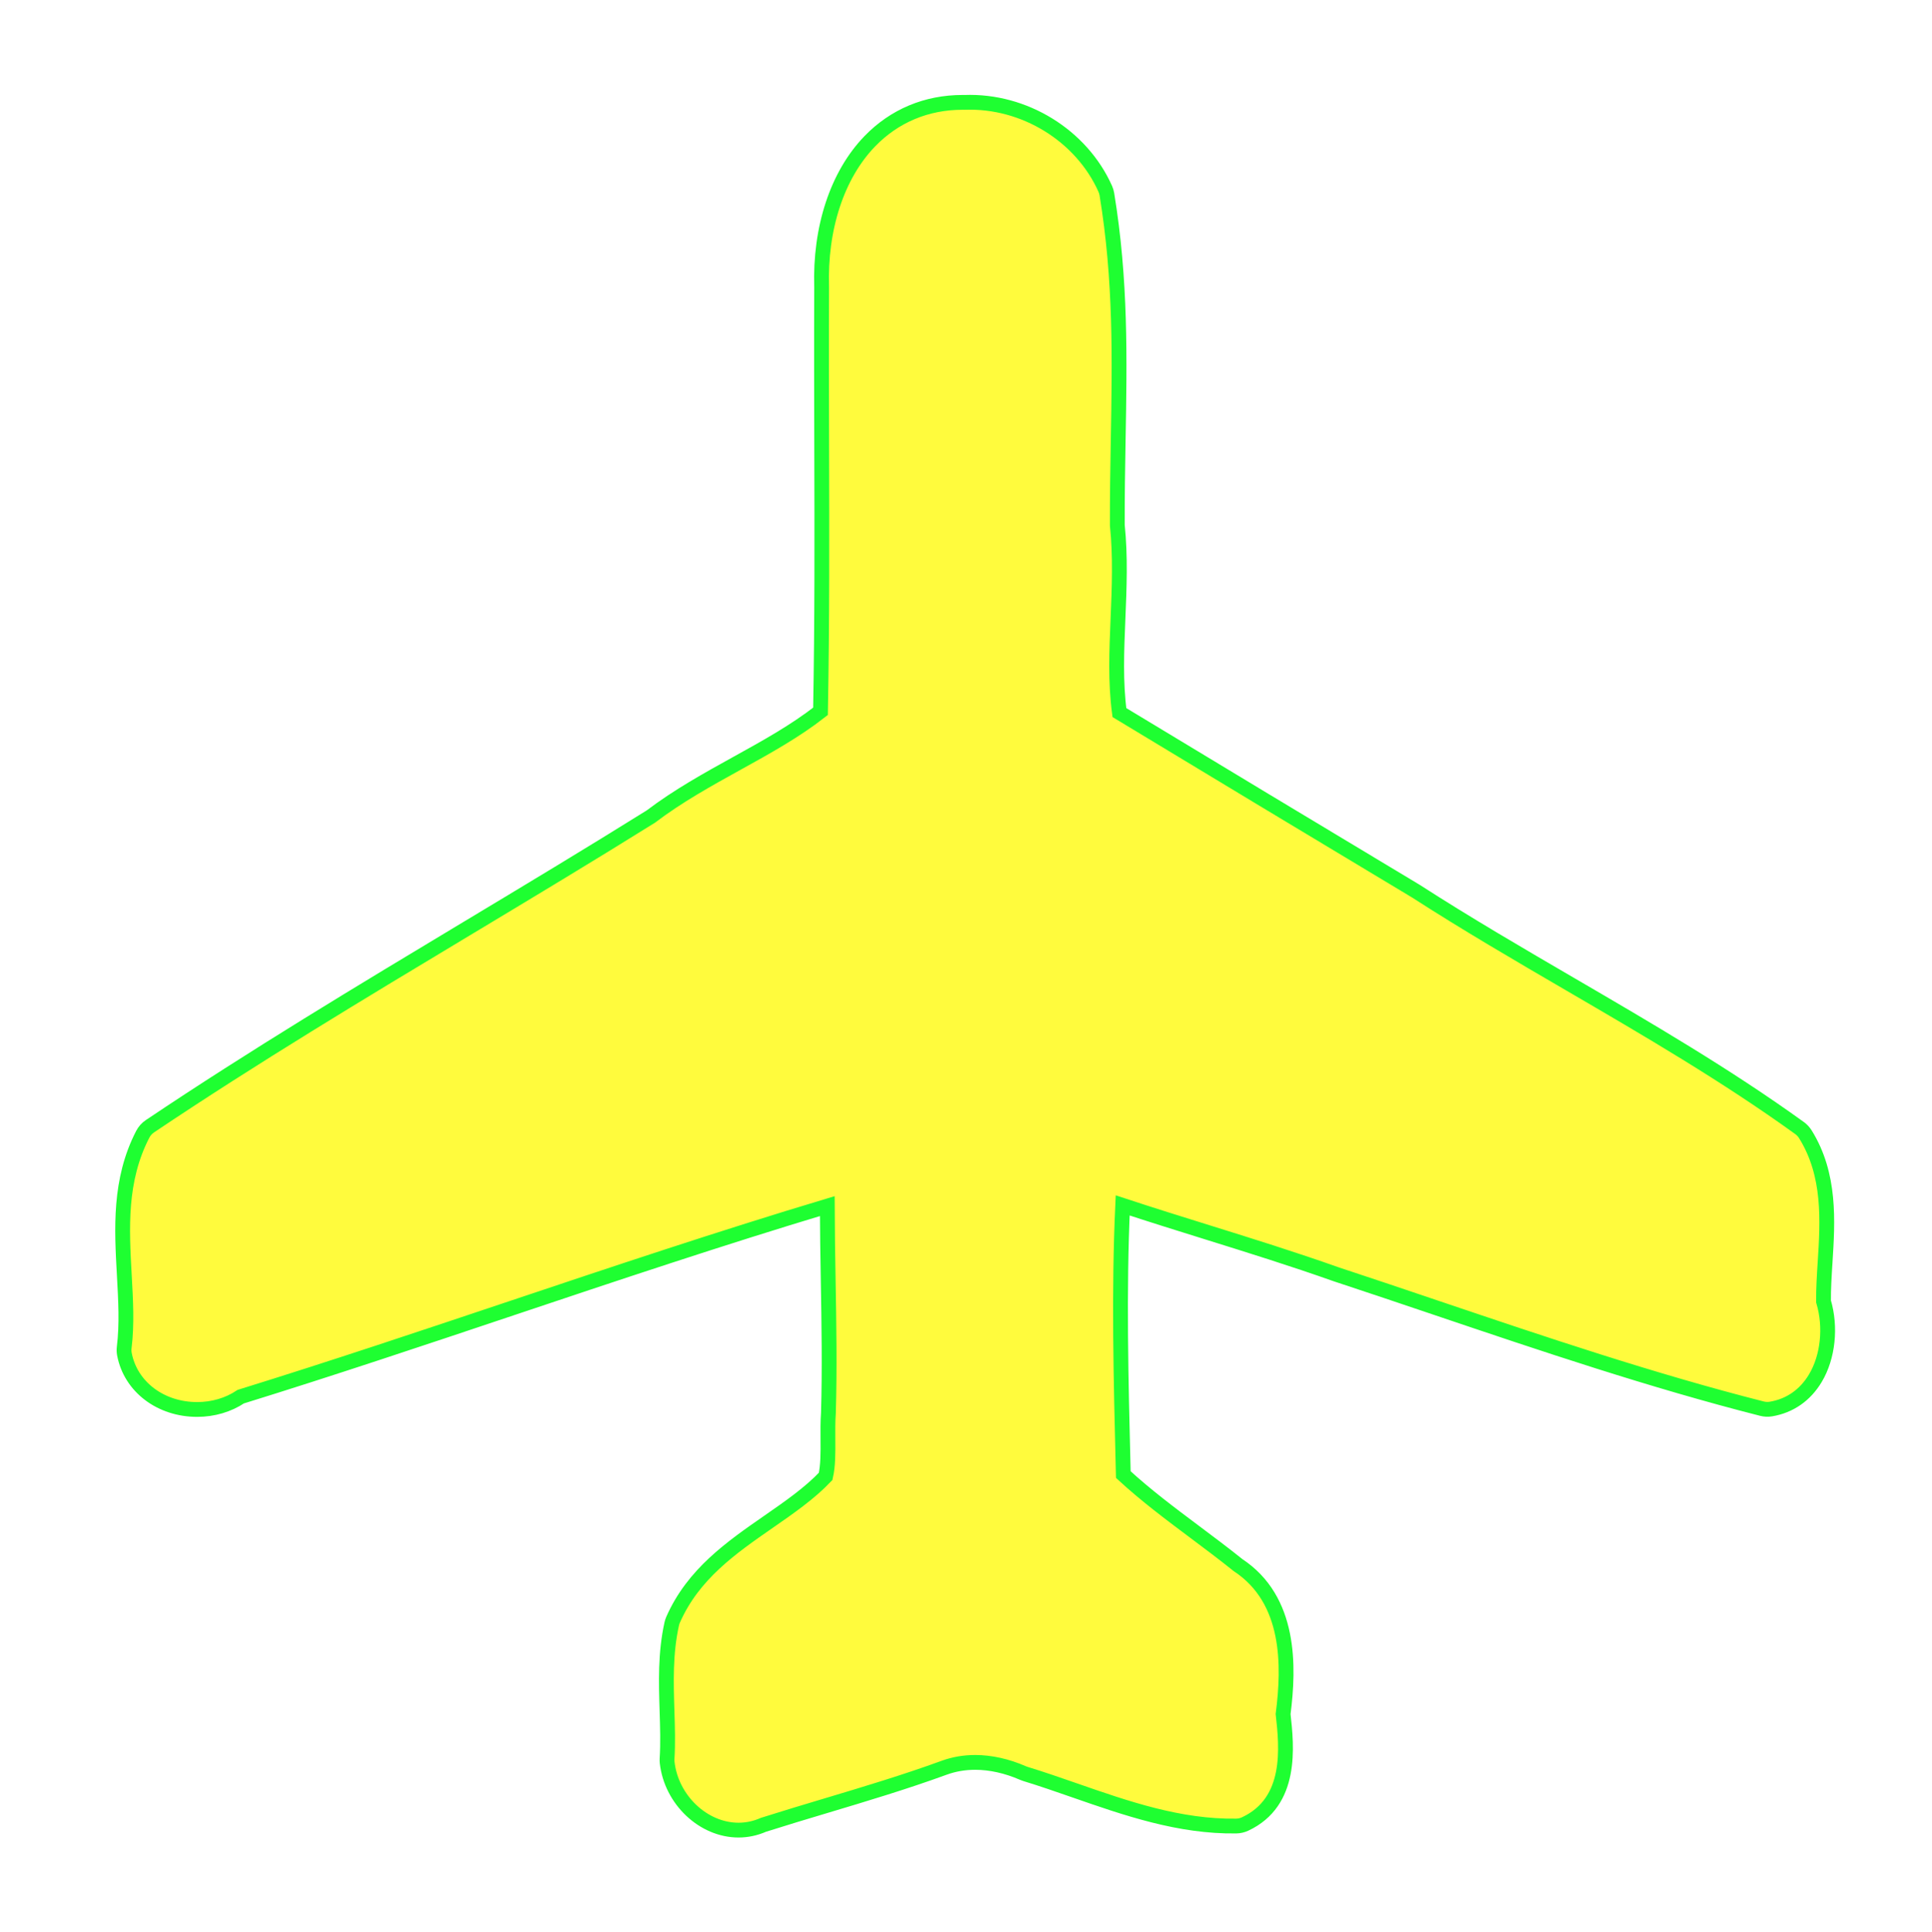
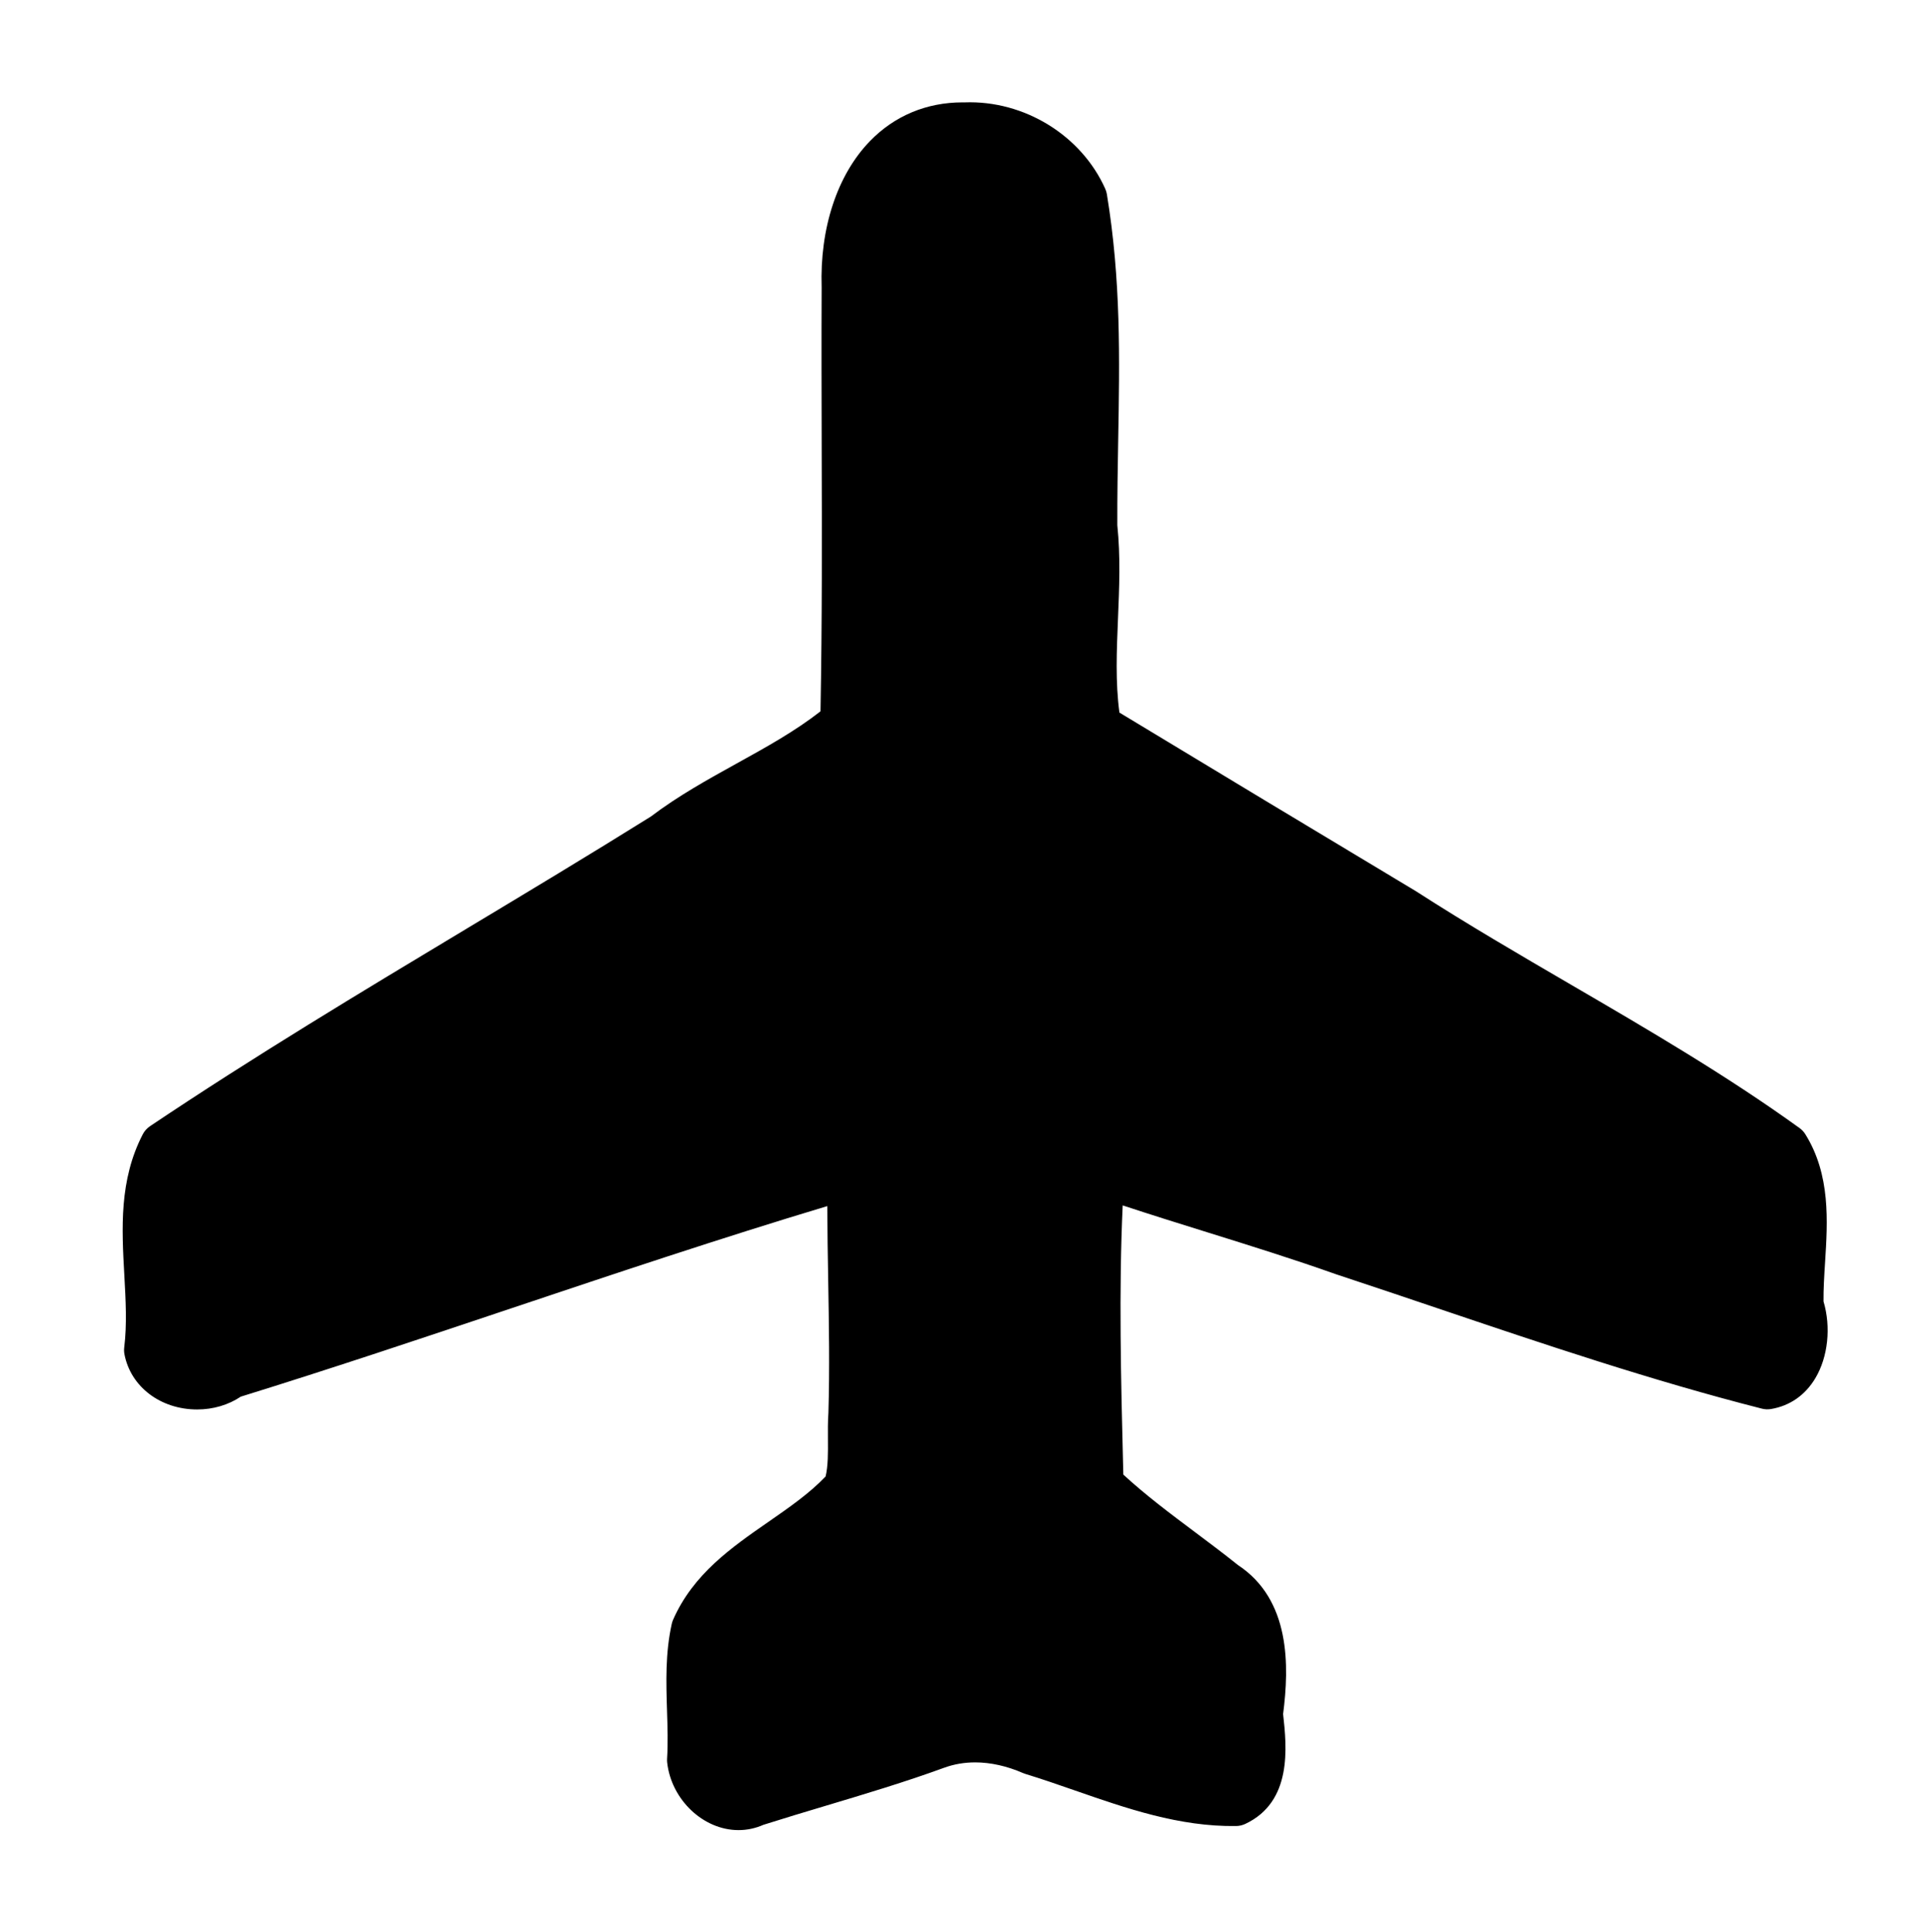
<svg xmlns="http://www.w3.org/2000/svg" version="1.1" id="svg2" x="0px" y="0px" width="580px" height="580px" viewBox="0 0 580 580" enable-background="new 0 0 580 580" xml:space="preserve">
  <defs>
	
	
		</defs>
  <g id="layer3" transform="matrix(48.14969,0,0,48.14969,-536.2733,-33.30675)" display="none">
    <rect id="rect4134" x="1" y="1" display="inline" fill="none" stroke="#757575" stroke-width="0.1" width="10" height="10" />
    <rect id="rect4136" x="2" y="2" display="inline" fill="none" stroke="#757575" stroke-width="0.1" width="8" height="8" />
  </g>
-   <path fill="#FFFB3D" stroke="#1EFF31" stroke-width="4.444" d="M547.654,390.849c-0.039-3.744,0.208-7.645,0.47-11.756  c0.782-12.313,1.669-26.27-5.938-38.454c-0.451-0.724-1.04-1.353-1.732-1.853c-22.032-15.892-45.746-29.713-68.68-43.079  c-15.388-8.969-31.299-18.243-46.456-28.007c-0.06-0.038-0.118-0.075-0.179-0.111c-30.732-18.439-60.642-36.456-88.945-53.579  c-1.224-9.149-0.834-18.485-0.424-28.315c0.38-9.108,0.772-18.523-0.207-27.968c-0.032-8.665,0.117-17.185,0.262-25.426  c0.436-24.763,0.847-48.152-3.395-73.968c-0.092-0.556-0.254-1.098-0.483-1.613c-7.145-16.023-24.328-26.64-42.255-25.974  c-0.195-0.002-0.391-0.004-0.583-0.004c-10.856,0-20.503,4.044-27.9,11.696c-9.762,10.099-15.024,26.073-14.448,43.847  c-0.072,16.273-0.029,32.164,0.013,47.532c0.073,26.917,0.143,52.392-0.353,79.812c-7.653,5.978-16.188,10.697-25.176,15.667  c-8.645,4.781-17.582,9.723-25.789,15.944c-18.283,11.41-37.104,22.719-55.308,33.658c-31.5,18.928-64.071,38.5-95.099,59.331  c-0.92,0.618-1.67,1.458-2.179,2.443c-7.123,13.788-6.316,28.266-5.537,42.267c0.425,7.626,0.826,14.829-0.029,21.735  c-0.084,0.682-0.062,1.371,0.067,2.046c1.869,9.765,10.854,16.584,21.85,16.584c4.777,0,9.373-1.358,13.084-3.848  c27.214-8.432,54.628-17.617,81.148-26.502c31.054-10.404,63.076-21.134,95.003-30.726c0.021,7.482,0.149,14.961,0.274,22.262  c0.224,13.081,0.456,26.604,0.063,39.839c-0.186,2.669-0.166,5.344-0.146,7.931c0.03,4.058,0.059,7.916-0.692,11.151  c-4.81,5.065-10.821,9.235-17.162,13.633c-11.121,7.714-22.62,15.689-28.65,29.421c-0.172,0.392-0.305,0.799-0.398,1.216  c-1.968,8.841-1.692,17.619-1.424,26.109c0.158,5.007,0.307,9.735,0.016,14.4c-0.024,0.38-0.014,0.762,0.028,1.14  c1.251,11.195,10.864,20.304,21.429,20.304c2.574,0,5.09-0.536,7.486-1.593c6.209-1.973,12.572-3.879,18.728-5.724  c11.72-3.511,23.839-7.142,35.571-11.423c2.914-1.062,6.042-1.6,9.295-1.6c4.612,0,9.573,1.105,14.347,3.197  c0.234,0.103,0.476,0.191,0.721,0.267c4.901,1.495,9.96,3.255,14.851,4.956c15.441,5.372,31.402,10.951,48.471,10.694  c0.935-0.013,1.855-0.225,2.702-0.621c14.199-6.654,12.499-23.052,11.389-33.011c1.862-14.438,2.256-34.326-13.54-44.729  c-4.28-3.438-8.714-6.756-13.004-9.967c-7.27-5.442-14.764-11.053-21.446-17.22l-0.049-1.987  c-0.654-26.244-1.328-53.293-0.138-78.853c8.494,2.801,17.045,5.466,25.381,8.064c12.717,3.964,25.866,8.062,38.58,12.572  c0.047,0.017,0.094,0.033,0.142,0.049c10.128,3.335,20.422,6.813,30.377,10.176c31.696,10.707,64.471,21.779,97.507,30.179  c0.888,0.227,1.811,0.264,2.715,0.112c5.666-0.954,10.273-4.162,13.325-9.275C549.022,407.504,549.948,398.571,547.654,390.849z" />
+   <path fill="param(fill) #FFF" stroke="param(outline) #000" stroke-width="param(outline-width) 1" d="M547.654,390.849c-0.039-3.744,0.208-7.645,0.47-11.756  c0.782-12.313,1.669-26.27-5.938-38.454c-0.451-0.724-1.04-1.353-1.732-1.853c-22.032-15.892-45.746-29.713-68.68-43.079  c-15.388-8.969-31.299-18.243-46.456-28.007c-0.06-0.038-0.118-0.075-0.179-0.111c-30.732-18.439-60.642-36.456-88.945-53.579  c-1.224-9.149-0.834-18.485-0.424-28.315c0.38-9.108,0.772-18.523-0.207-27.968c-0.032-8.665,0.117-17.185,0.262-25.426  c0.436-24.763,0.847-48.152-3.395-73.968c-0.092-0.556-0.254-1.098-0.483-1.613c-7.145-16.023-24.328-26.64-42.255-25.974  c-0.195-0.002-0.391-0.004-0.583-0.004c-10.856,0-20.503,4.044-27.9,11.696c-9.762,10.099-15.024,26.073-14.448,43.847  c-0.072,16.273-0.029,32.164,0.013,47.532c0.073,26.917,0.143,52.392-0.353,79.812c-7.653,5.978-16.188,10.697-25.176,15.667  c-8.645,4.781-17.582,9.723-25.789,15.944c-18.283,11.41-37.104,22.719-55.308,33.658c-31.5,18.928-64.071,38.5-95.099,59.331  c-0.92,0.618-1.67,1.458-2.179,2.443c-7.123,13.788-6.316,28.266-5.537,42.267c0.425,7.626,0.826,14.829-0.029,21.735  c-0.084,0.682-0.062,1.371,0.067,2.046c1.869,9.765,10.854,16.584,21.85,16.584c4.777,0,9.373-1.358,13.084-3.848  c27.214-8.432,54.628-17.617,81.148-26.502c31.054-10.404,63.076-21.134,95.003-30.726c0.021,7.482,0.149,14.961,0.274,22.262  c0.224,13.081,0.456,26.604,0.063,39.839c-0.186,2.669-0.166,5.344-0.146,7.931c0.03,4.058,0.059,7.916-0.692,11.151  c-4.81,5.065-10.821,9.235-17.162,13.633c-11.121,7.714-22.62,15.689-28.65,29.421c-0.172,0.392-0.305,0.799-0.398,1.216  c-1.968,8.841-1.692,17.619-1.424,26.109c0.158,5.007,0.307,9.735,0.016,14.4c-0.024,0.38-0.014,0.762,0.028,1.14  c1.251,11.195,10.864,20.304,21.429,20.304c2.574,0,5.09-0.536,7.486-1.593c6.209-1.973,12.572-3.879,18.728-5.724  c11.72-3.511,23.839-7.142,35.571-11.423c2.914-1.062,6.042-1.6,9.295-1.6c4.612,0,9.573,1.105,14.347,3.197  c0.234,0.103,0.476,0.191,0.721,0.267c4.901,1.495,9.96,3.255,14.851,4.956c15.441,5.372,31.402,10.951,48.471,10.694  c0.935-0.013,1.855-0.225,2.702-0.621c14.199-6.654,12.499-23.052,11.389-33.011c1.862-14.438,2.256-34.326-13.54-44.729  c-4.28-3.438-8.714-6.756-13.004-9.967c-7.27-5.442-14.764-11.053-21.446-17.22l-0.049-1.987  c-0.654-26.244-1.328-53.293-0.138-78.853c8.494,2.801,17.045,5.466,25.381,8.064c12.717,3.964,25.866,8.062,38.58,12.572  c0.047,0.017,0.094,0.033,0.142,0.049c10.128,3.335,20.422,6.813,30.377,10.176c31.696,10.707,64.471,21.779,97.507,30.179  c0.888,0.227,1.811,0.264,2.715,0.112c5.666-0.954,10.273-4.162,13.325-9.275C549.022,407.504,549.948,398.571,547.654,390.849z" />
</svg>
